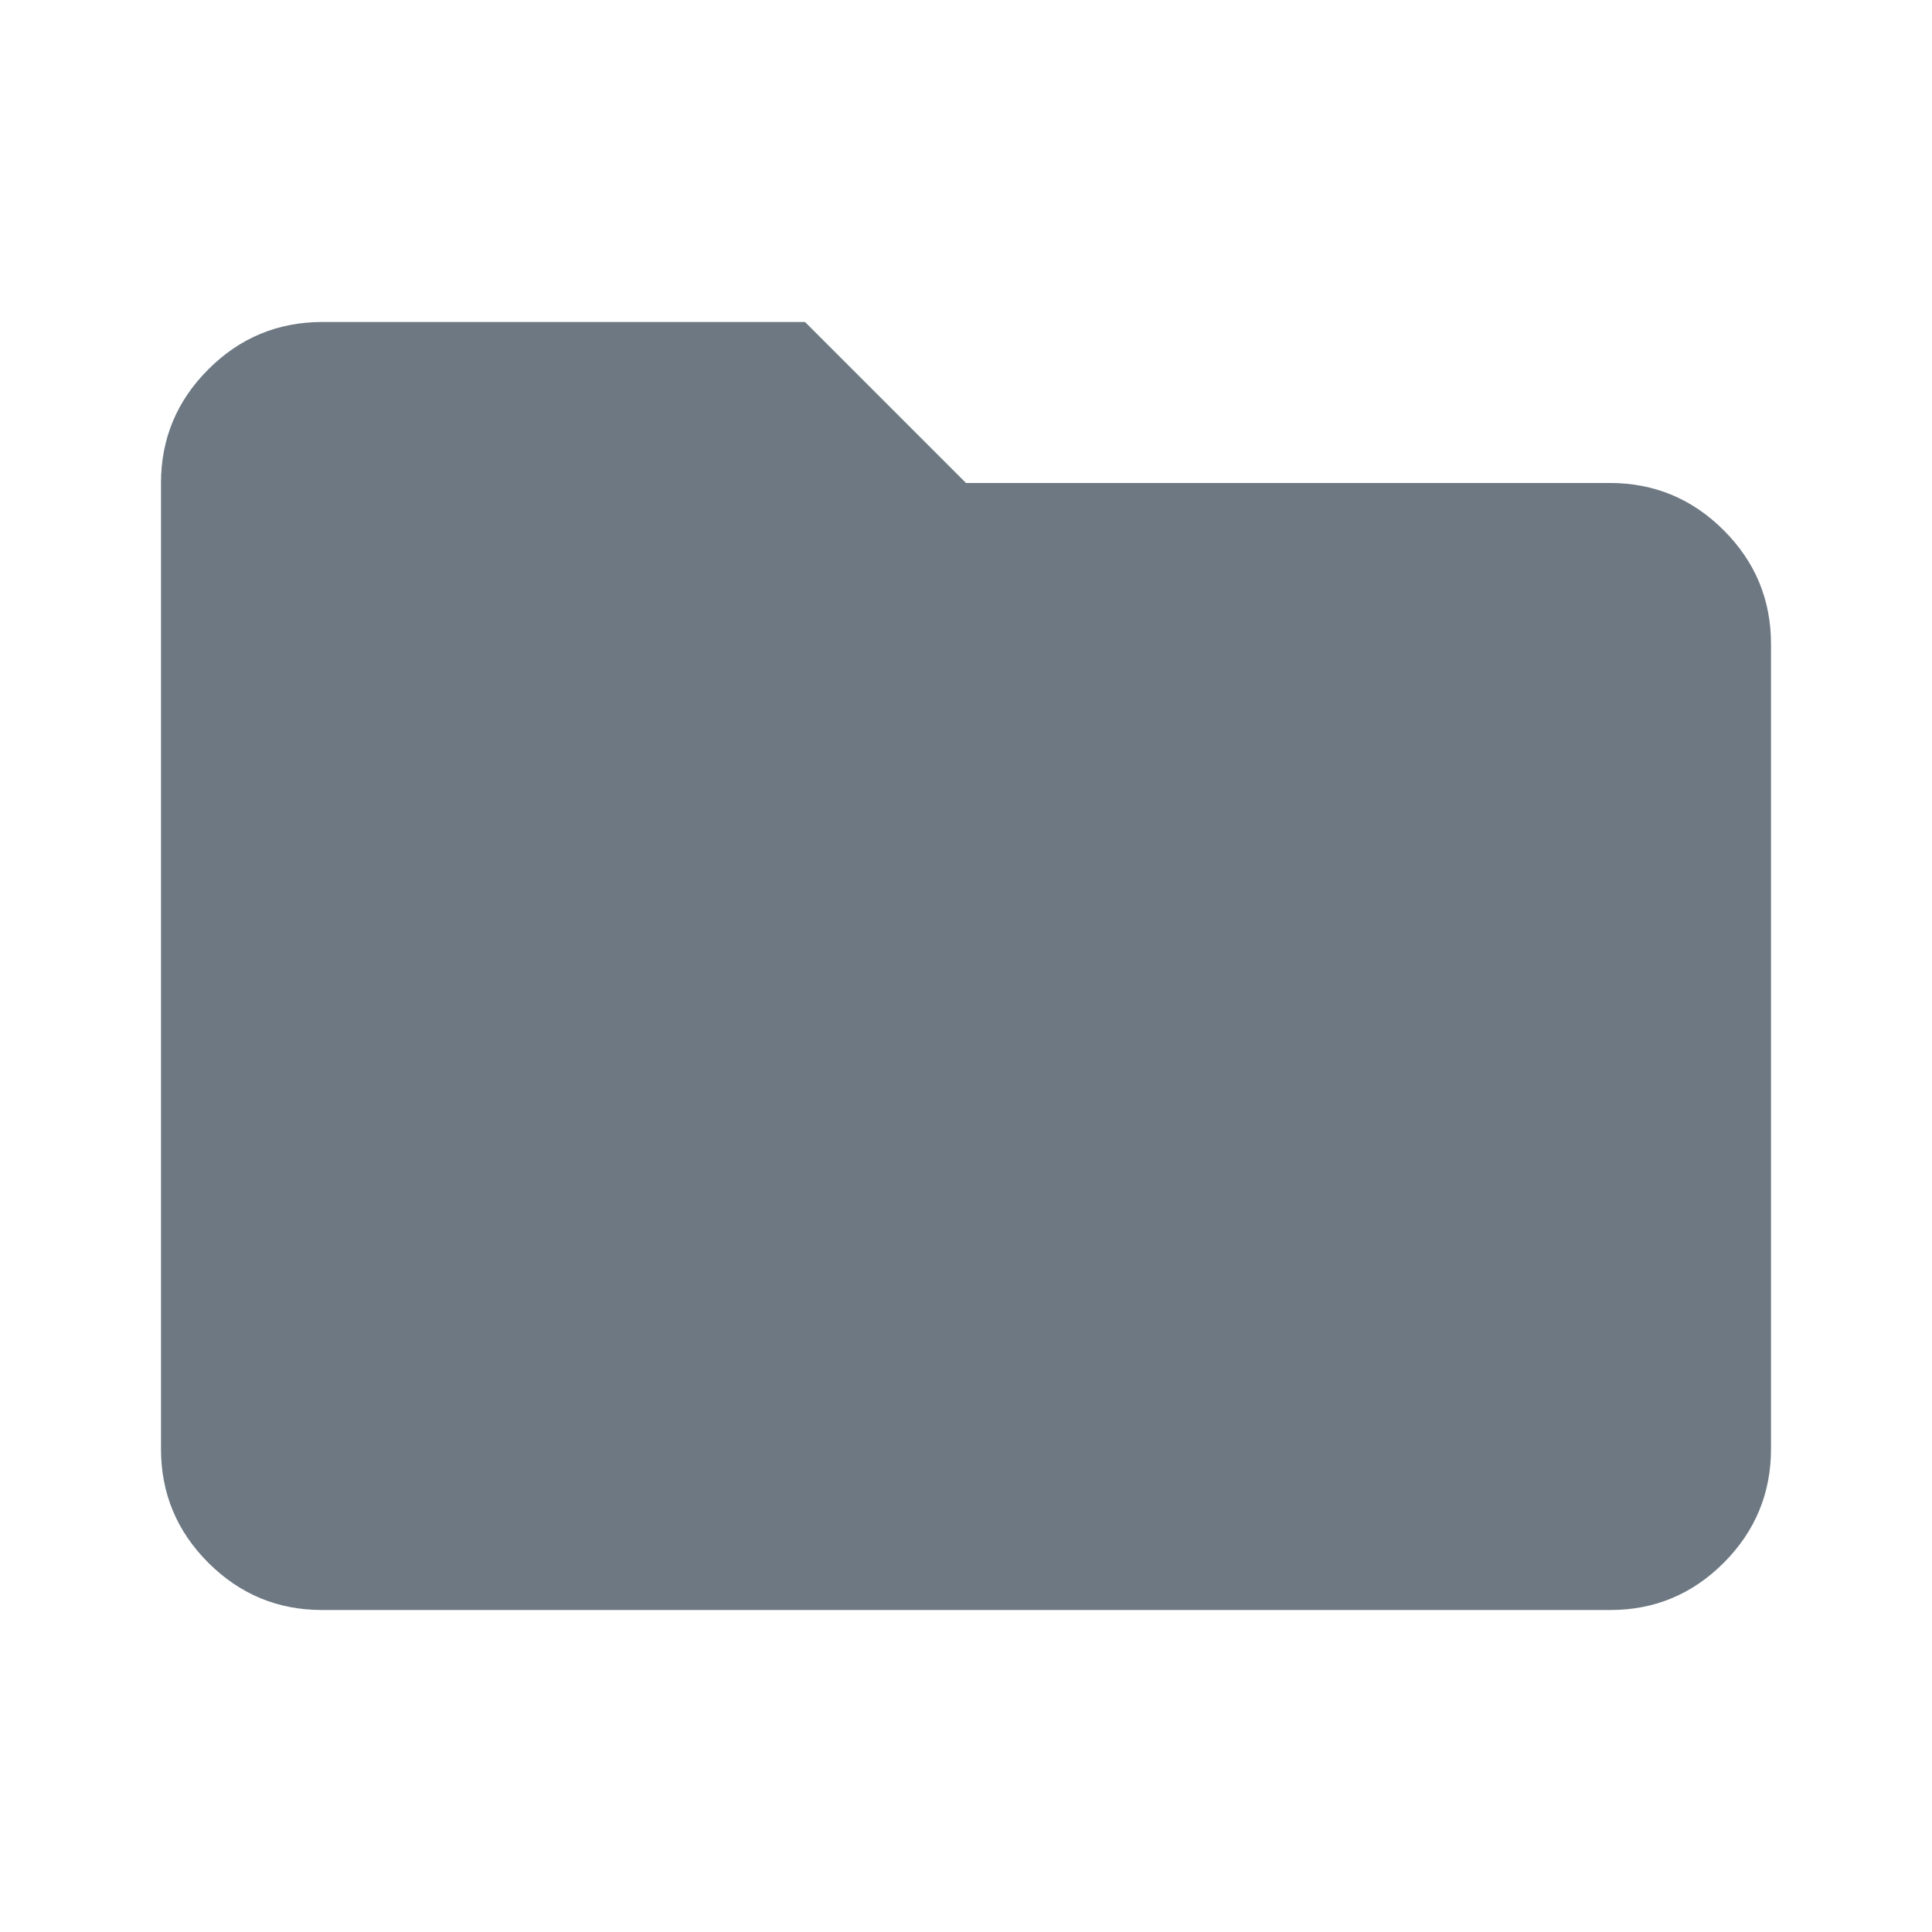
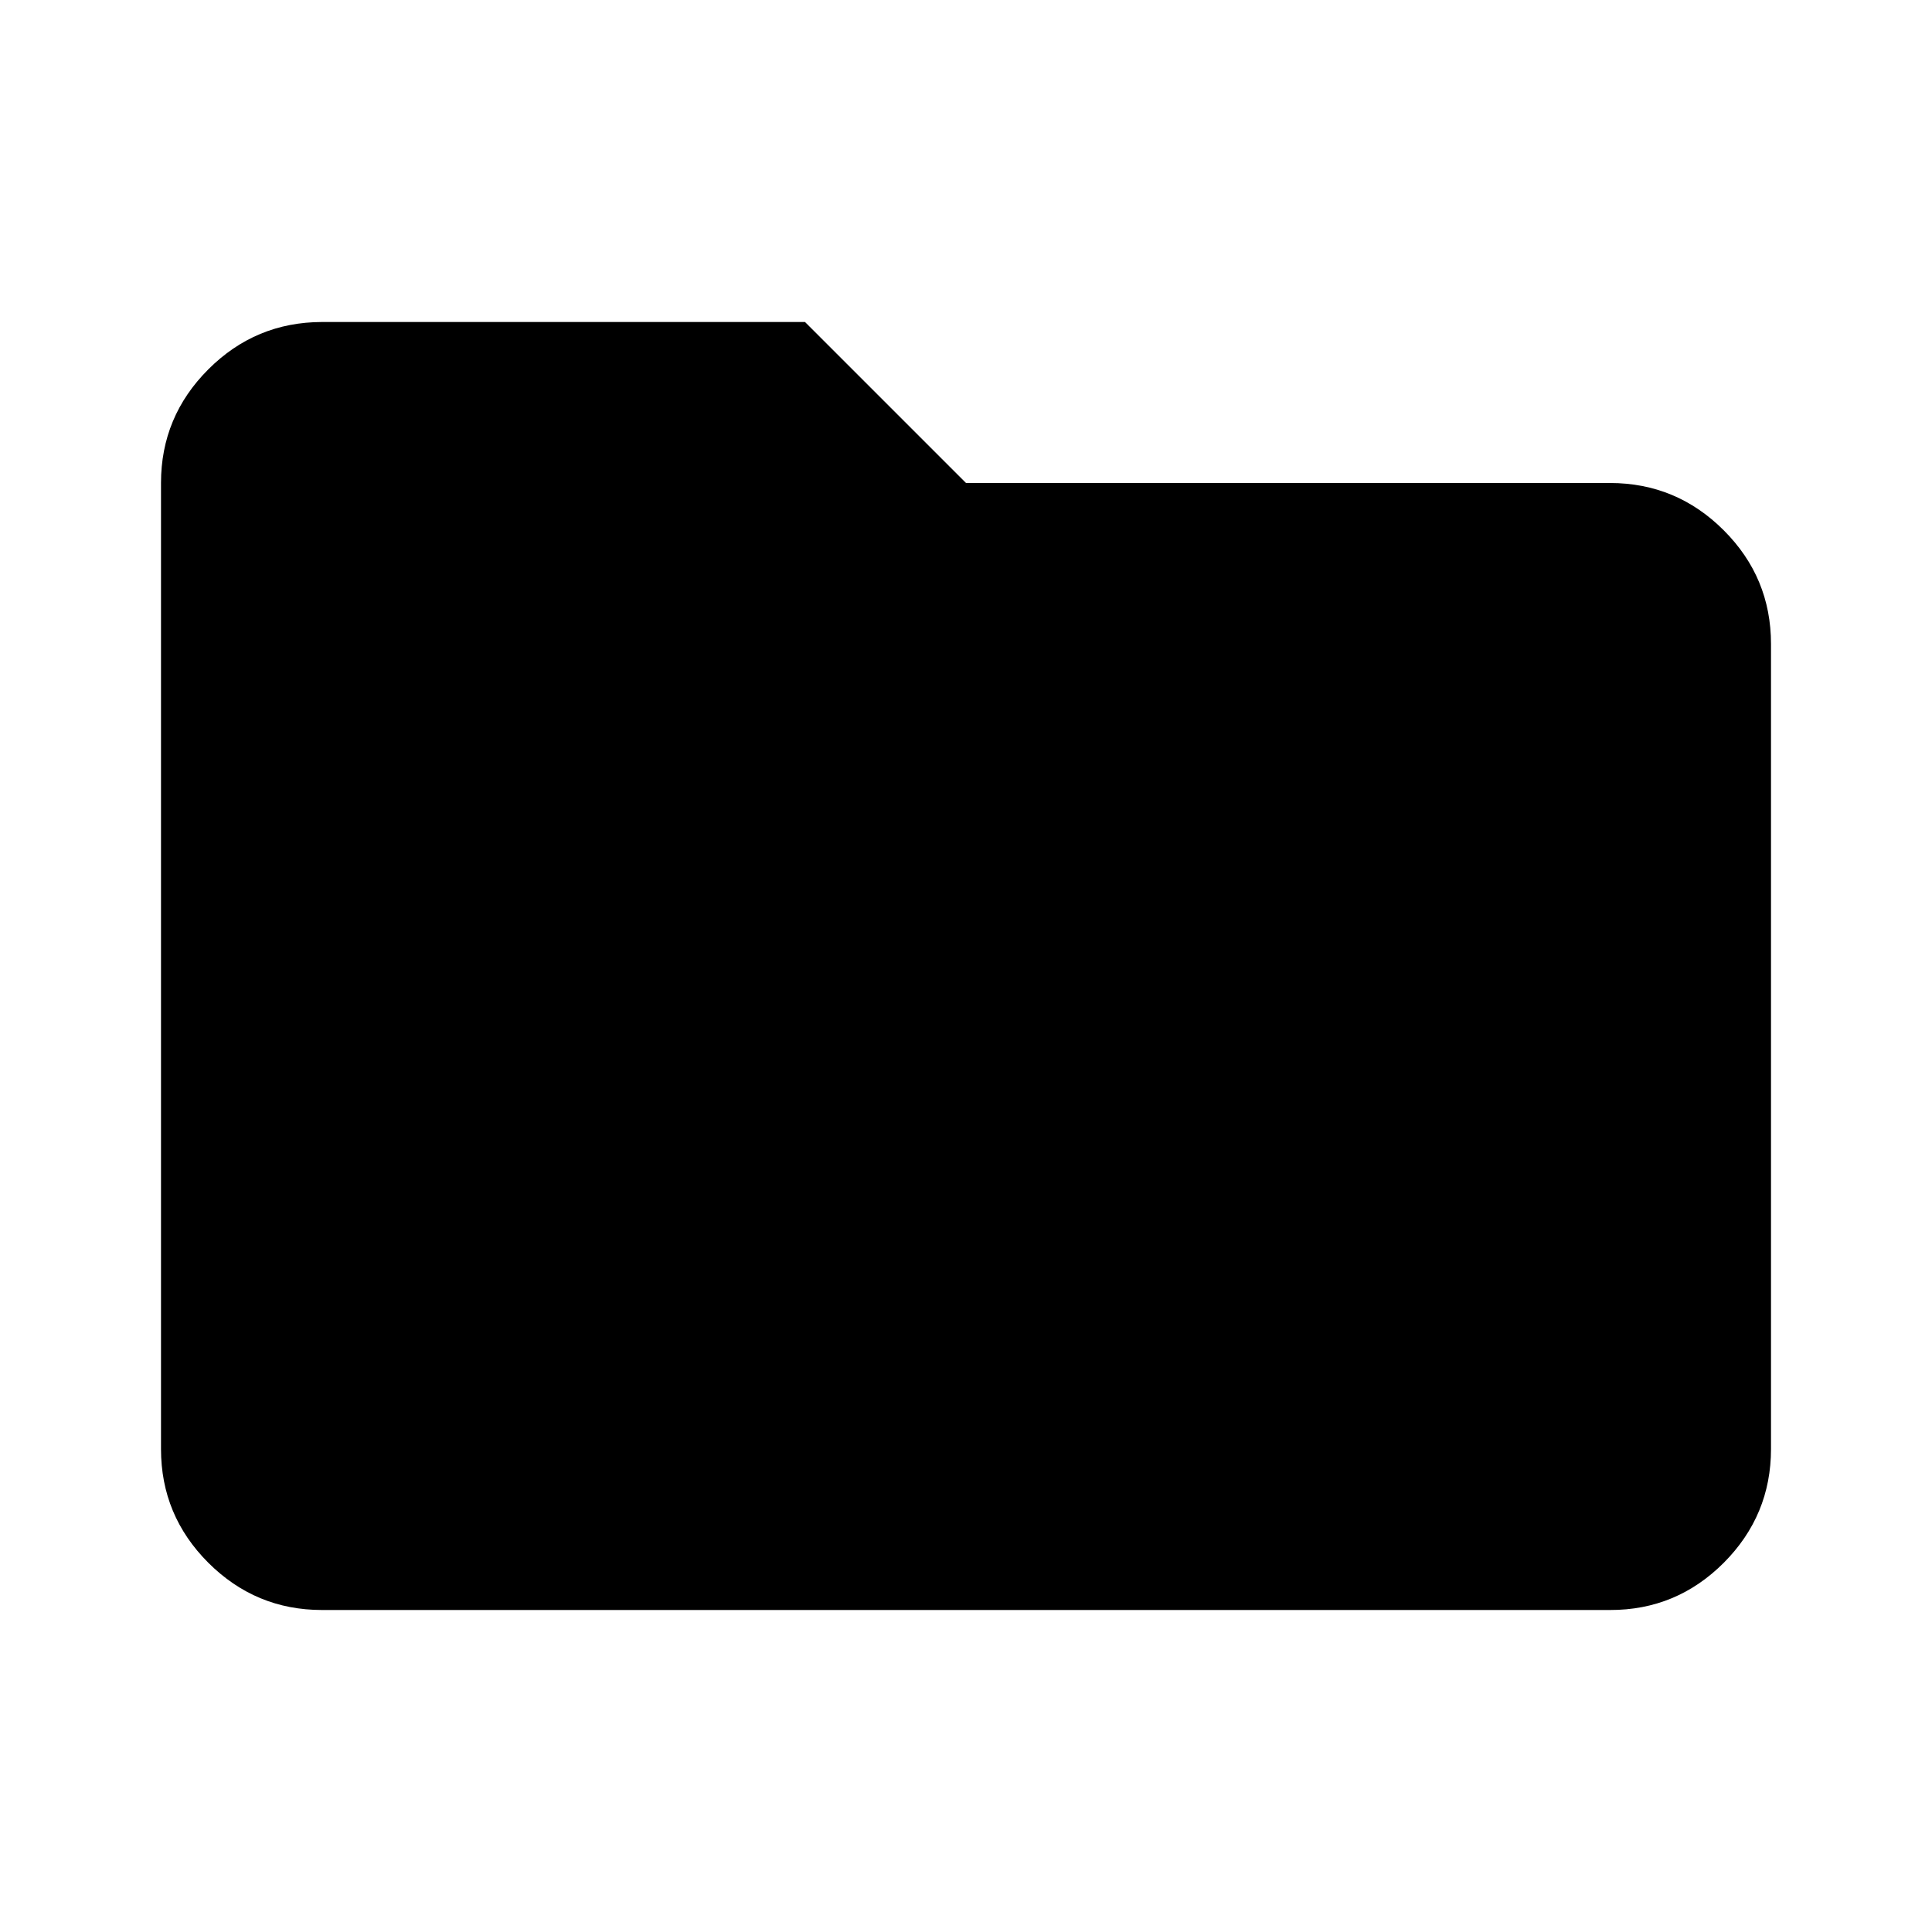
<svg xmlns="http://www.w3.org/2000/svg" width="18" height="18" viewBox="0 0 18 18" fill="currentColor">
-   <path d="M3 15C2.587 15 2.235 14.853 1.941 14.56C1.647 14.266 1.5 13.913 1.5 13.5V4.5C1.5 4.088 1.647 3.735 1.941 3.441C2.235 3.147 2.588 3.001 3 3H7.5L9 4.5H15C15.412 4.5 15.766 4.647 16.06 4.941C16.354 5.235 16.5 5.588 16.5 6V13.5C16.5 13.912 16.353 14.266 16.06 14.56C15.766 14.854 15.413 15.001 15 15H3Z" fill="#6D7882" />
+   <path d="M3 15C2.587 15 2.235 14.853 1.941 14.56C1.647 14.266 1.5 13.913 1.5 13.5V4.5C1.5 4.088 1.647 3.735 1.941 3.441C2.235 3.147 2.588 3.001 3 3H7.5L9 4.5H15C15.412 4.5 15.766 4.647 16.06 4.941C16.354 5.235 16.5 5.588 16.5 6V13.5C16.5 13.912 16.353 14.266 16.06 14.56C15.766 14.854 15.413 15.001 15 15H3Z" />
</svg>
